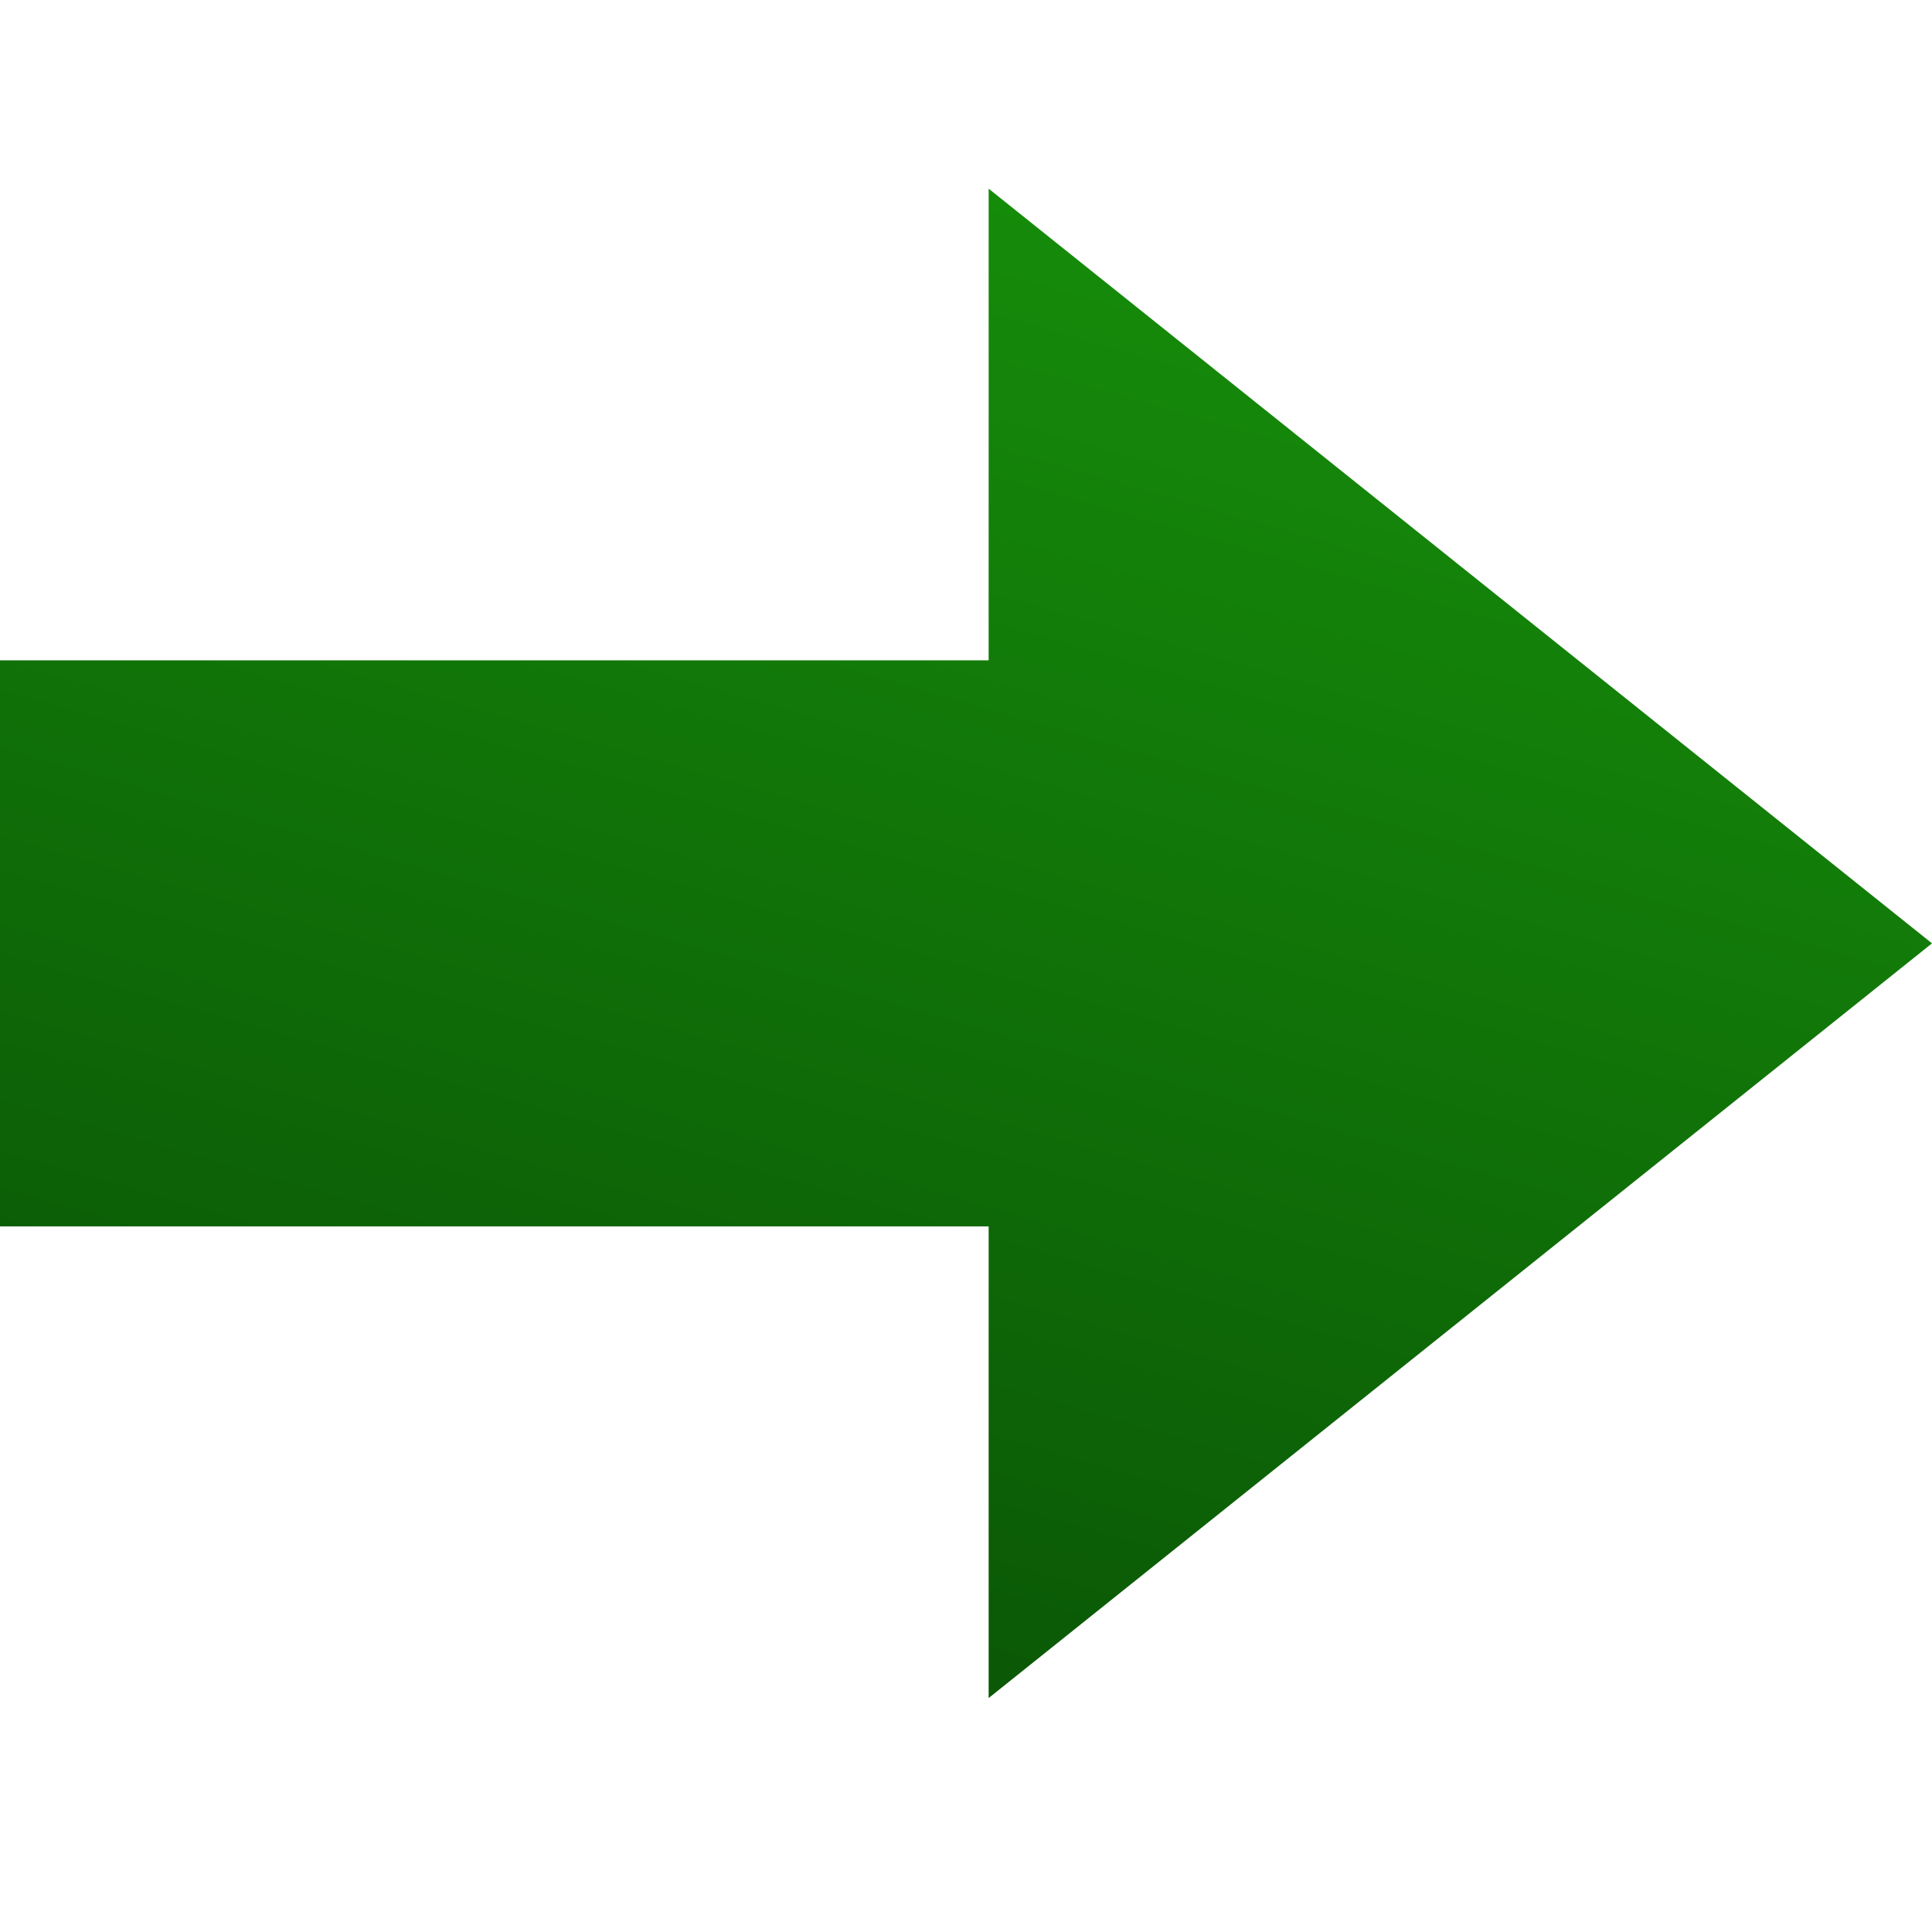
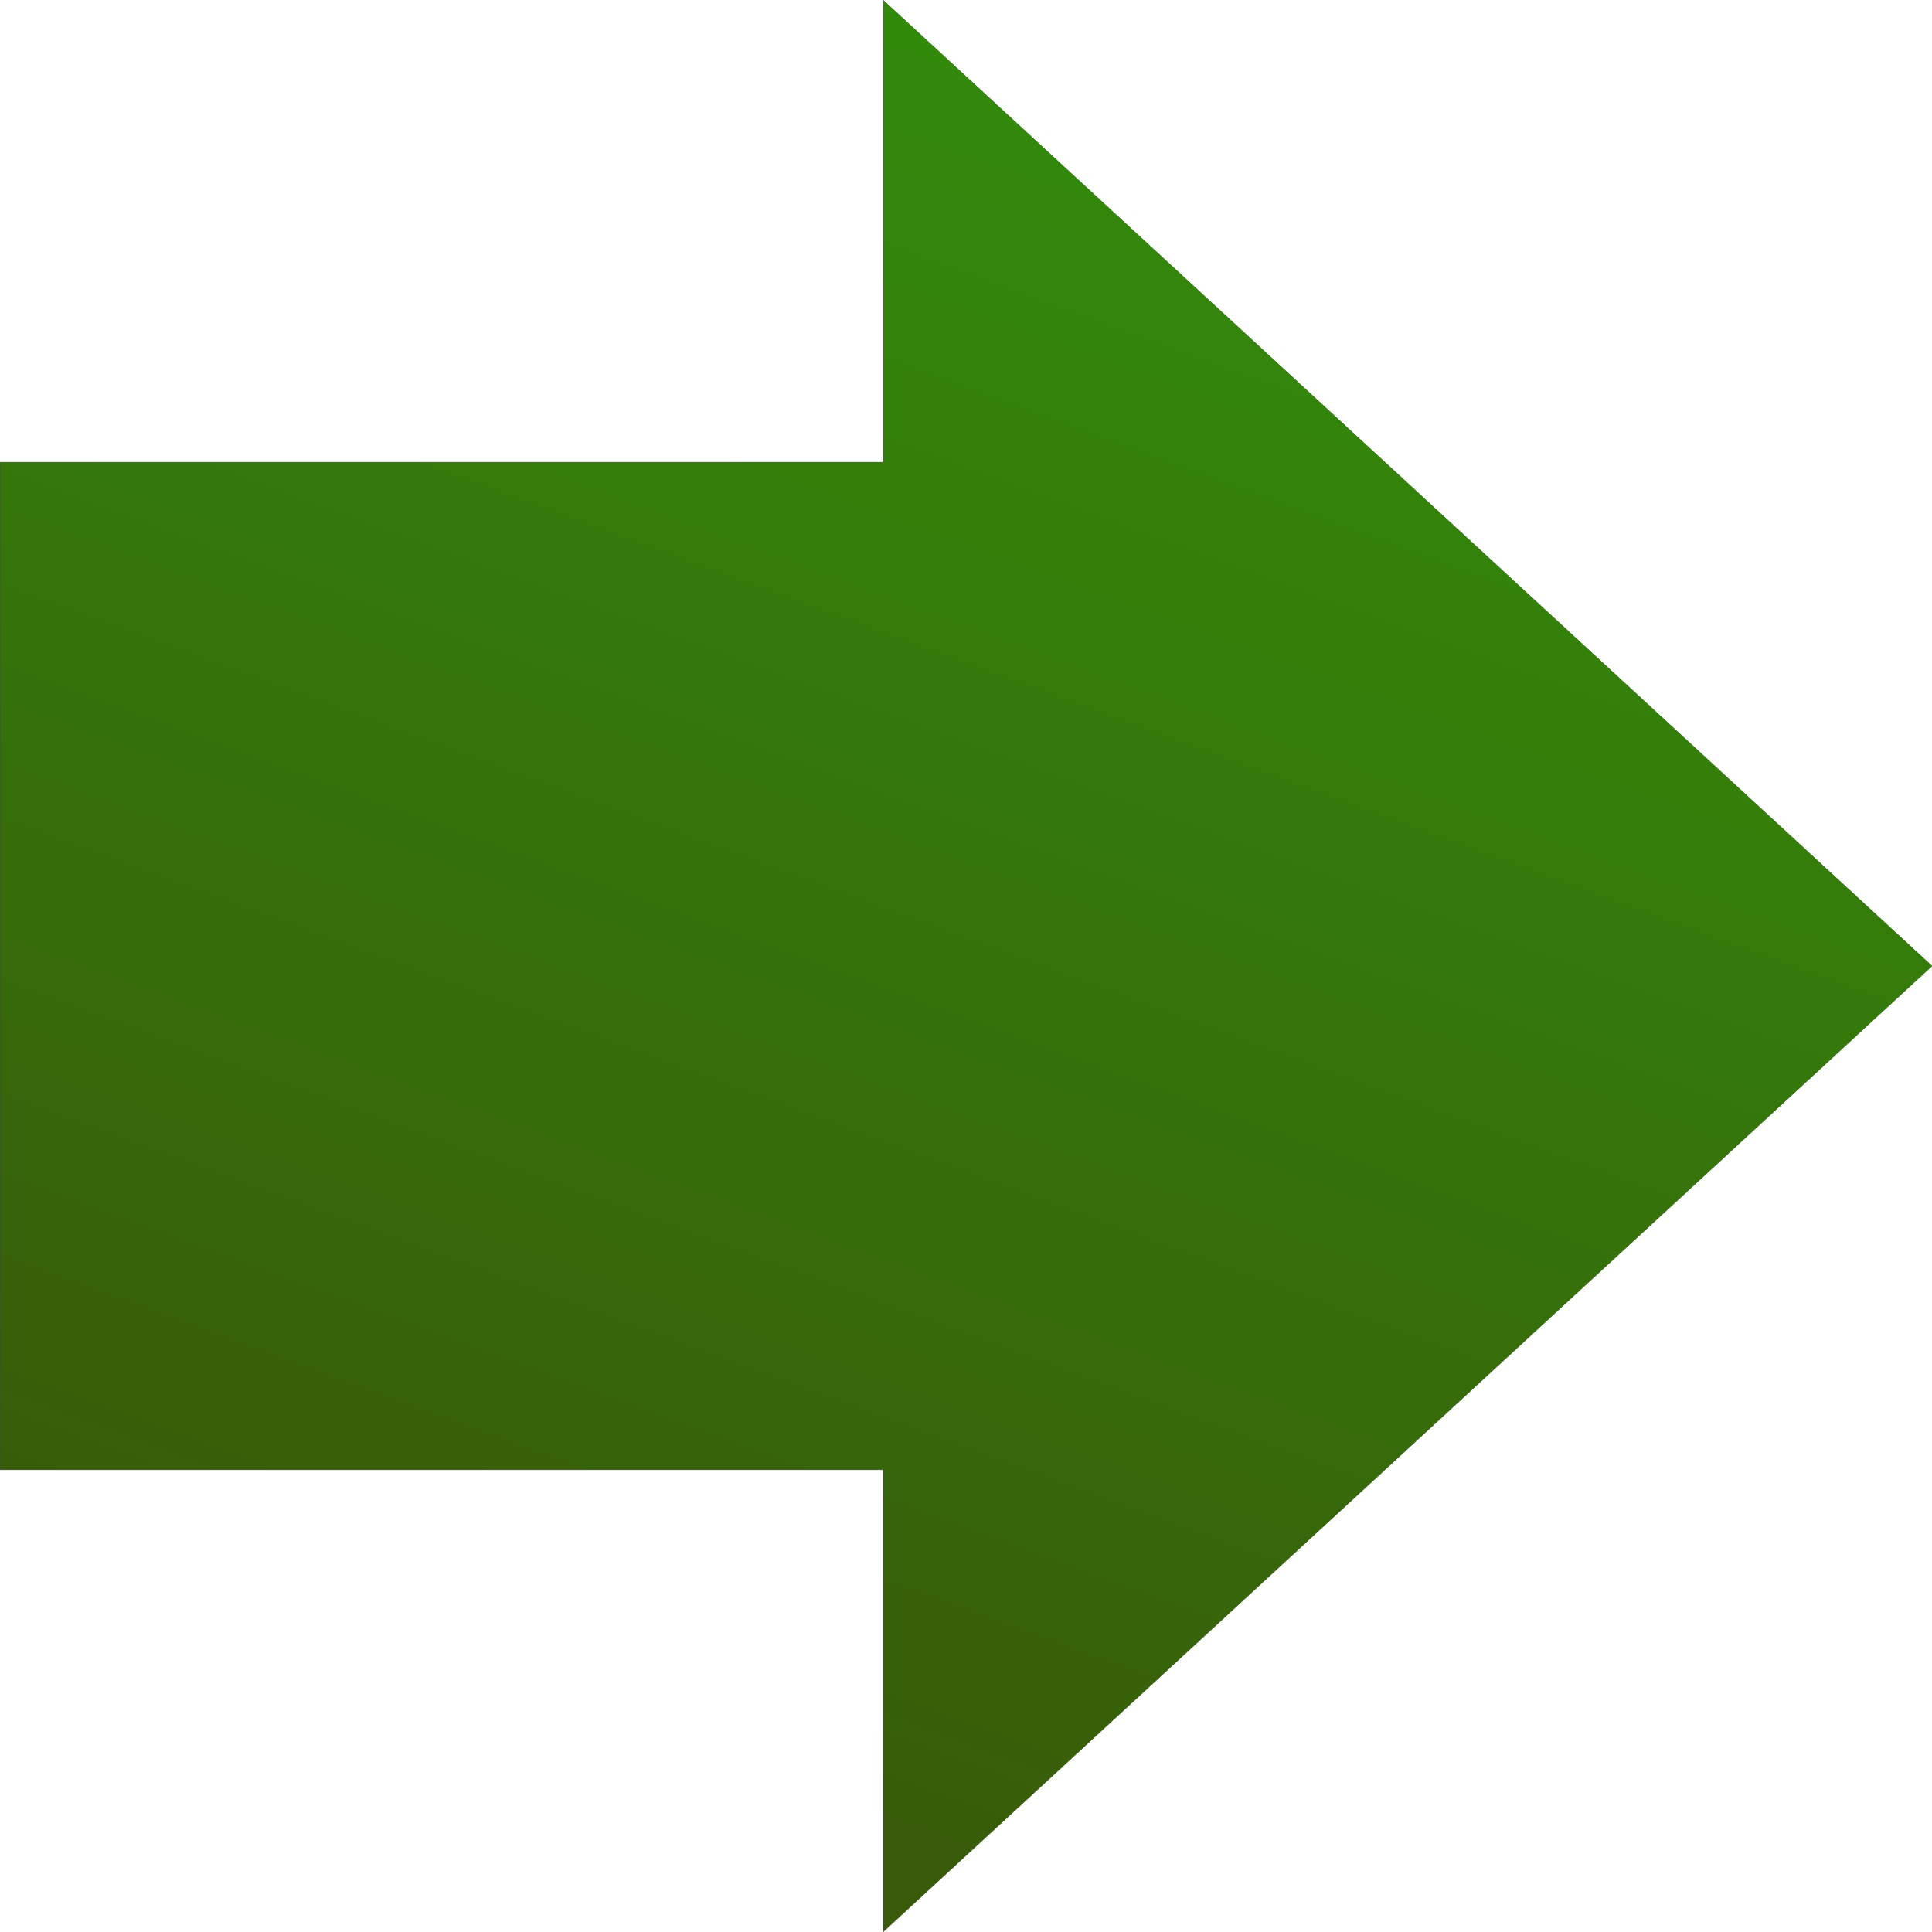
- <svg xmlns="http://www.w3.org/2000/svg" xmlns:xlink="http://www.w3.org/1999/xlink" width="512" height="512" viewBox="0 0 512 512" version="1.1" id="svg1">
+ <svg xmlns="http://www.w3.org/2000/svg" xmlns:xlink="http://www.w3.org/1999/xlink" width="1024" height="1024" viewBox="0 0 1024 1024" version="1.1" id="svg1" xml:space="preserve">
  <defs id="defs1">
    <linearGradient id="linearGradient1">
-       <stop style="stop-color:#17930b;stop-opacity:1;" offset="0" id="stop1" />
-       <stop style="stop-color:#095005;stop-opacity:1;" offset="1" id="stop2" />
+       <stop style="stop-color:#31930b;stop-opacity:1;" offset="0" id="stop1" />
+       <stop style="stop-color:#395309;stop-opacity:1;" offset="1" id="stop2" />
    </linearGradient>
-     <linearGradient xlink:href="#linearGradient1" id="linearGradient2" x1="181.091" y1="9.685" x2="318.909" y2="490.315" gradientUnits="userSpaceOnUse" gradientTransform="matrix(-1,0,0,1,512,0)" />
+     <linearGradient xlink:href="#linearGradient1" id="linearGradient2" x1="181.091" y1="9.685" x2="318.909" y2="490.315" gradientUnits="userSpaceOnUse" gradientTransform="matrix(-2,0,0,2.56,1024,-128)" />
  </defs>
  <g id="layer1">
-     <path style="fill:url(#linearGradient2);fill-opacity:1;stroke:none;stroke-width:1px;stroke-linecap:butt;stroke-linejoin:miter;stroke-opacity:1" d="M 512,250 262,50 V 175 H 0 V 325 H 262 V 450 L 512,250" id="path1" />
+     <path style="fill:url(#linearGradient2);fill-opacity:1;stroke:#3f3f3f;stroke-width:0.2;stroke-linecap:round;stroke-linejoin:round;stroke-dasharray:none;stroke-opacity:1" d="M 1024,512 468,0 V 245 H 0 v 534 h 468 v 245 l 556,-512" id="path1" />
  </g>
</svg>
